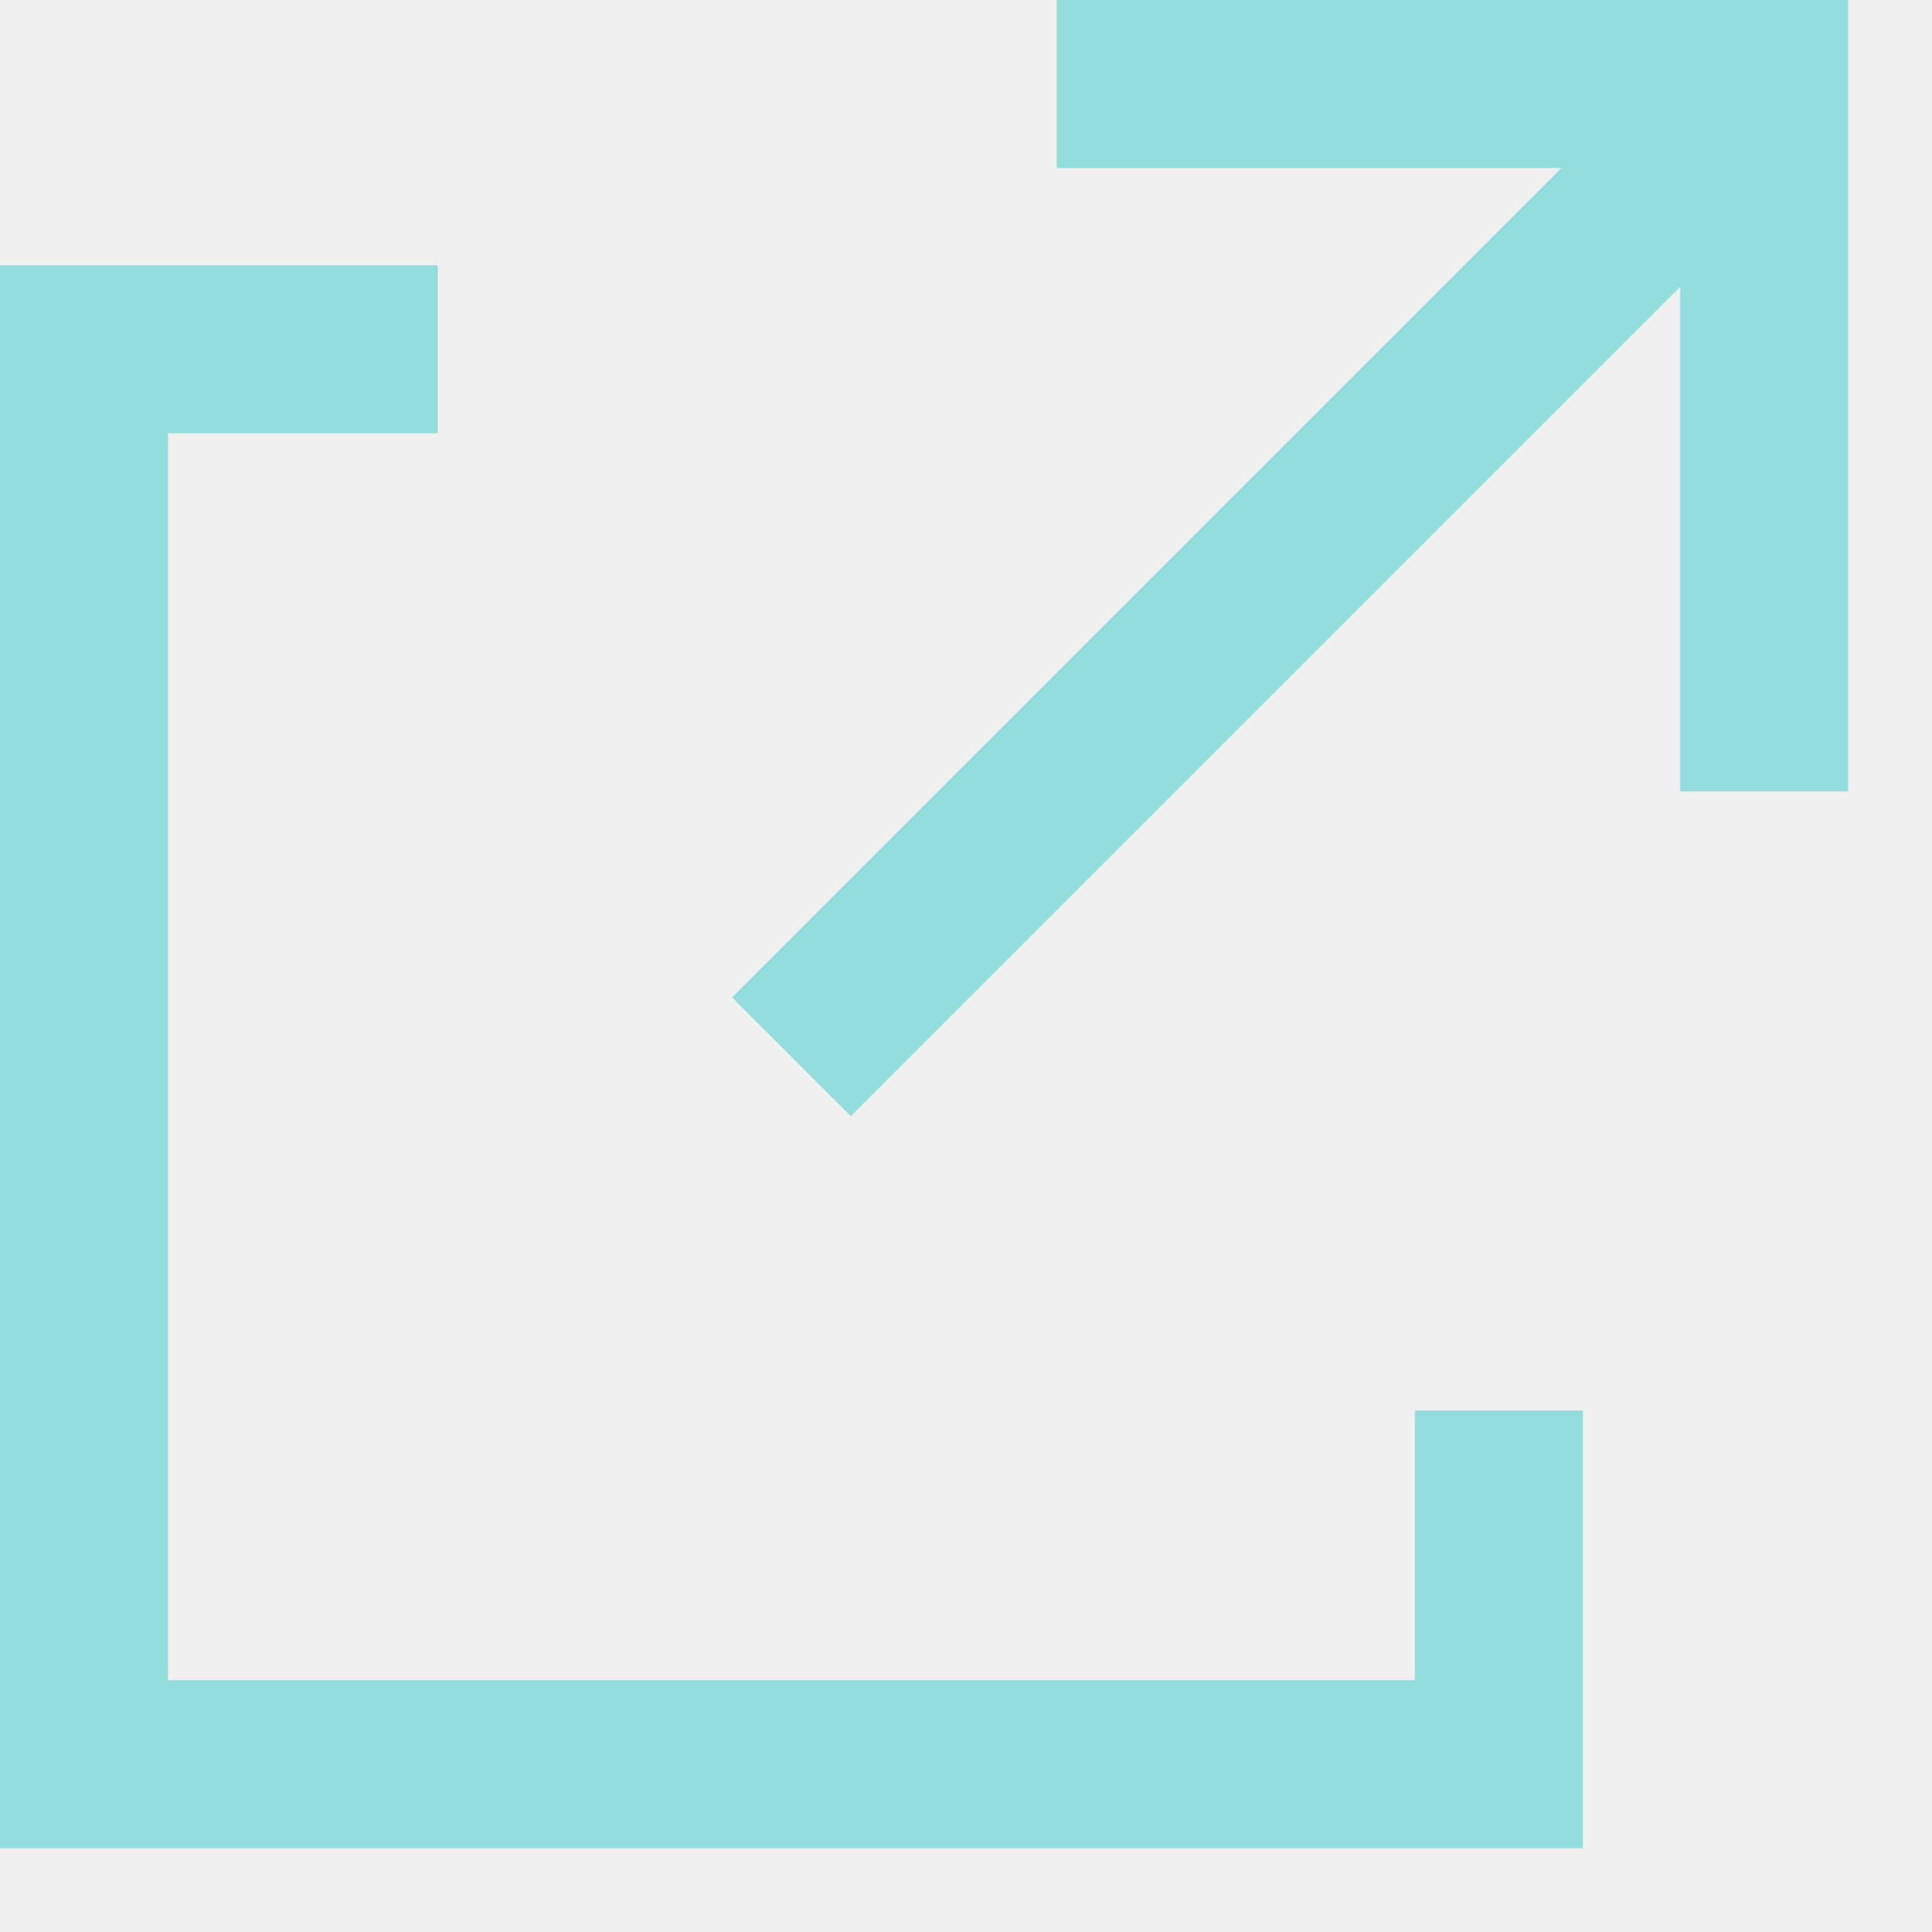
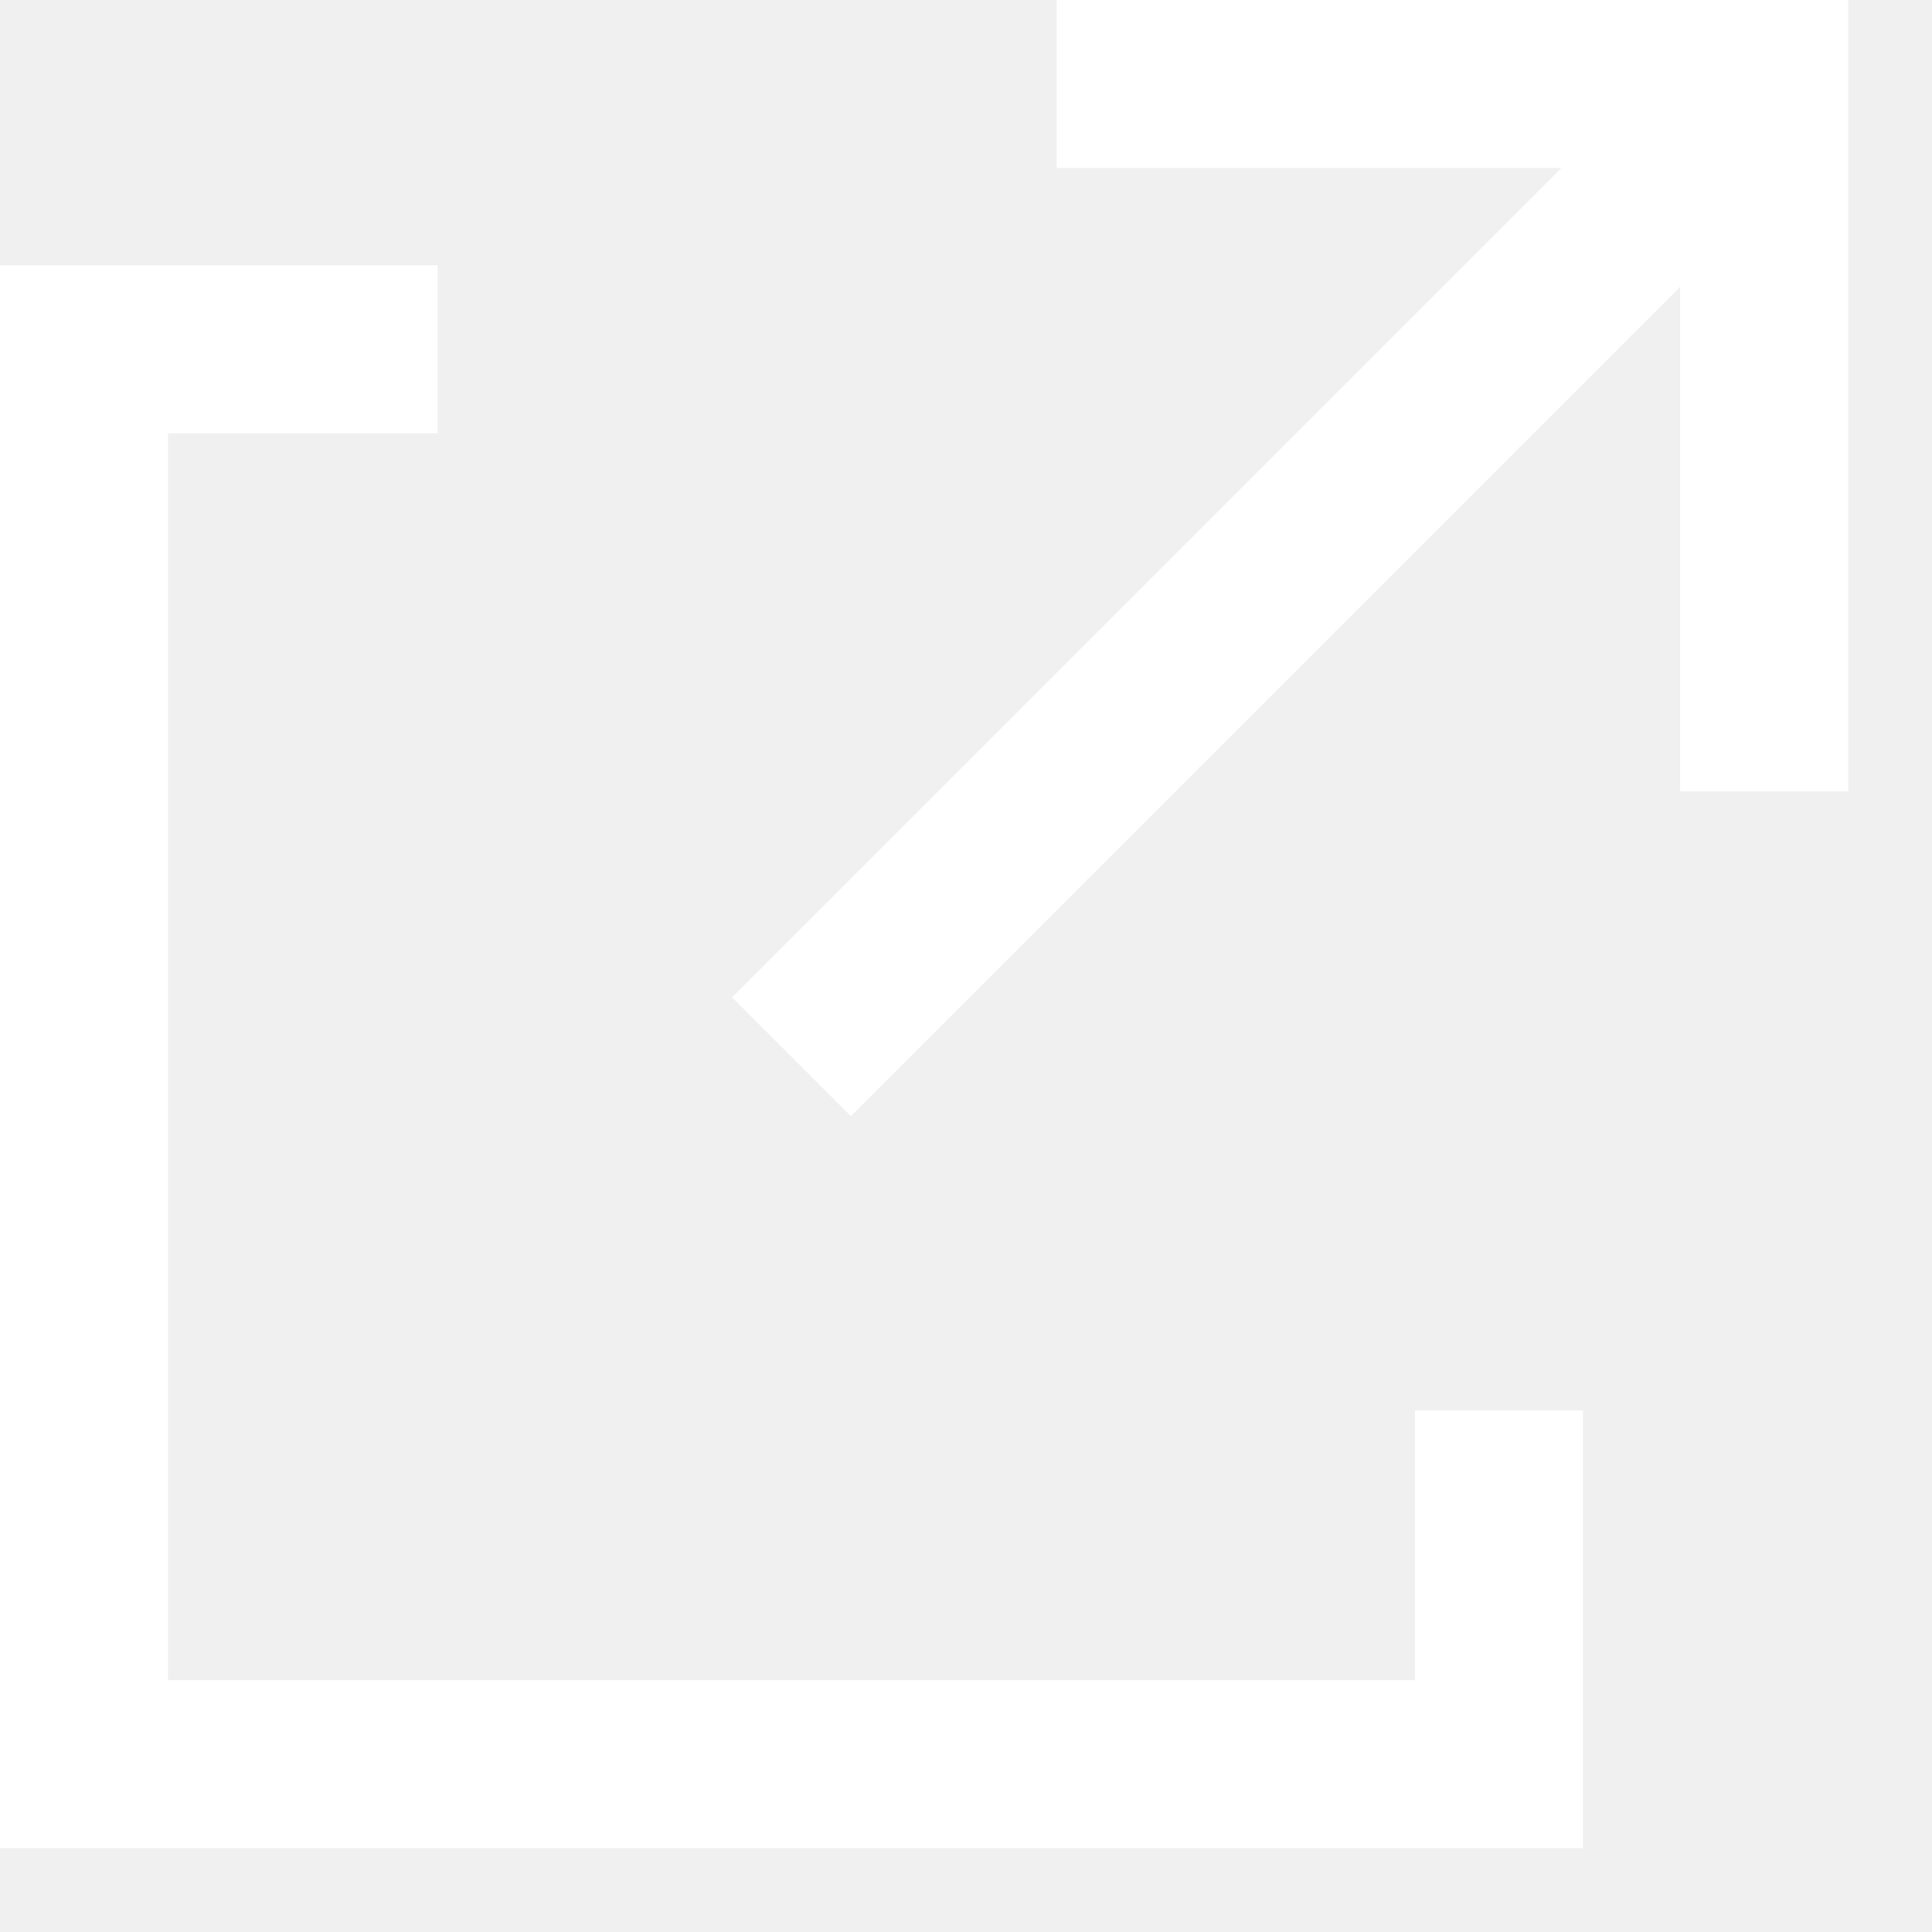
<svg xmlns="http://www.w3.org/2000/svg" width="23" height="23" viewBox="0 0 23 23" fill="none">
-   <path fill-rule="evenodd" clip-rule="evenodd" d="M12.58 2H18.588L8.715 11.873L10.129 13.287L20.002 3.414V9.422H22.002V1V0H21.002H12.58V2ZM1 3.158H5.211V5.158H2V20.002H16.844V16.791H18.844V21.002V22.002H17.844H1H0V21.002V4.158V3.158H1Z" fill="#92DCDC" />
+   <path fill-rule="evenodd" clip-rule="evenodd" d="M12.58 2H18.588L8.715 11.873L10.129 13.287L20.002 3.414V9.422H22.002V1V0H21.002H12.58V2ZM1 3.158H5.211V5.158H2V20.002H16.844V16.791H18.844V21.002V22.002H17.844H1H0V21.002V4.158V3.158H1Z" fill="#fff" />
</svg>
